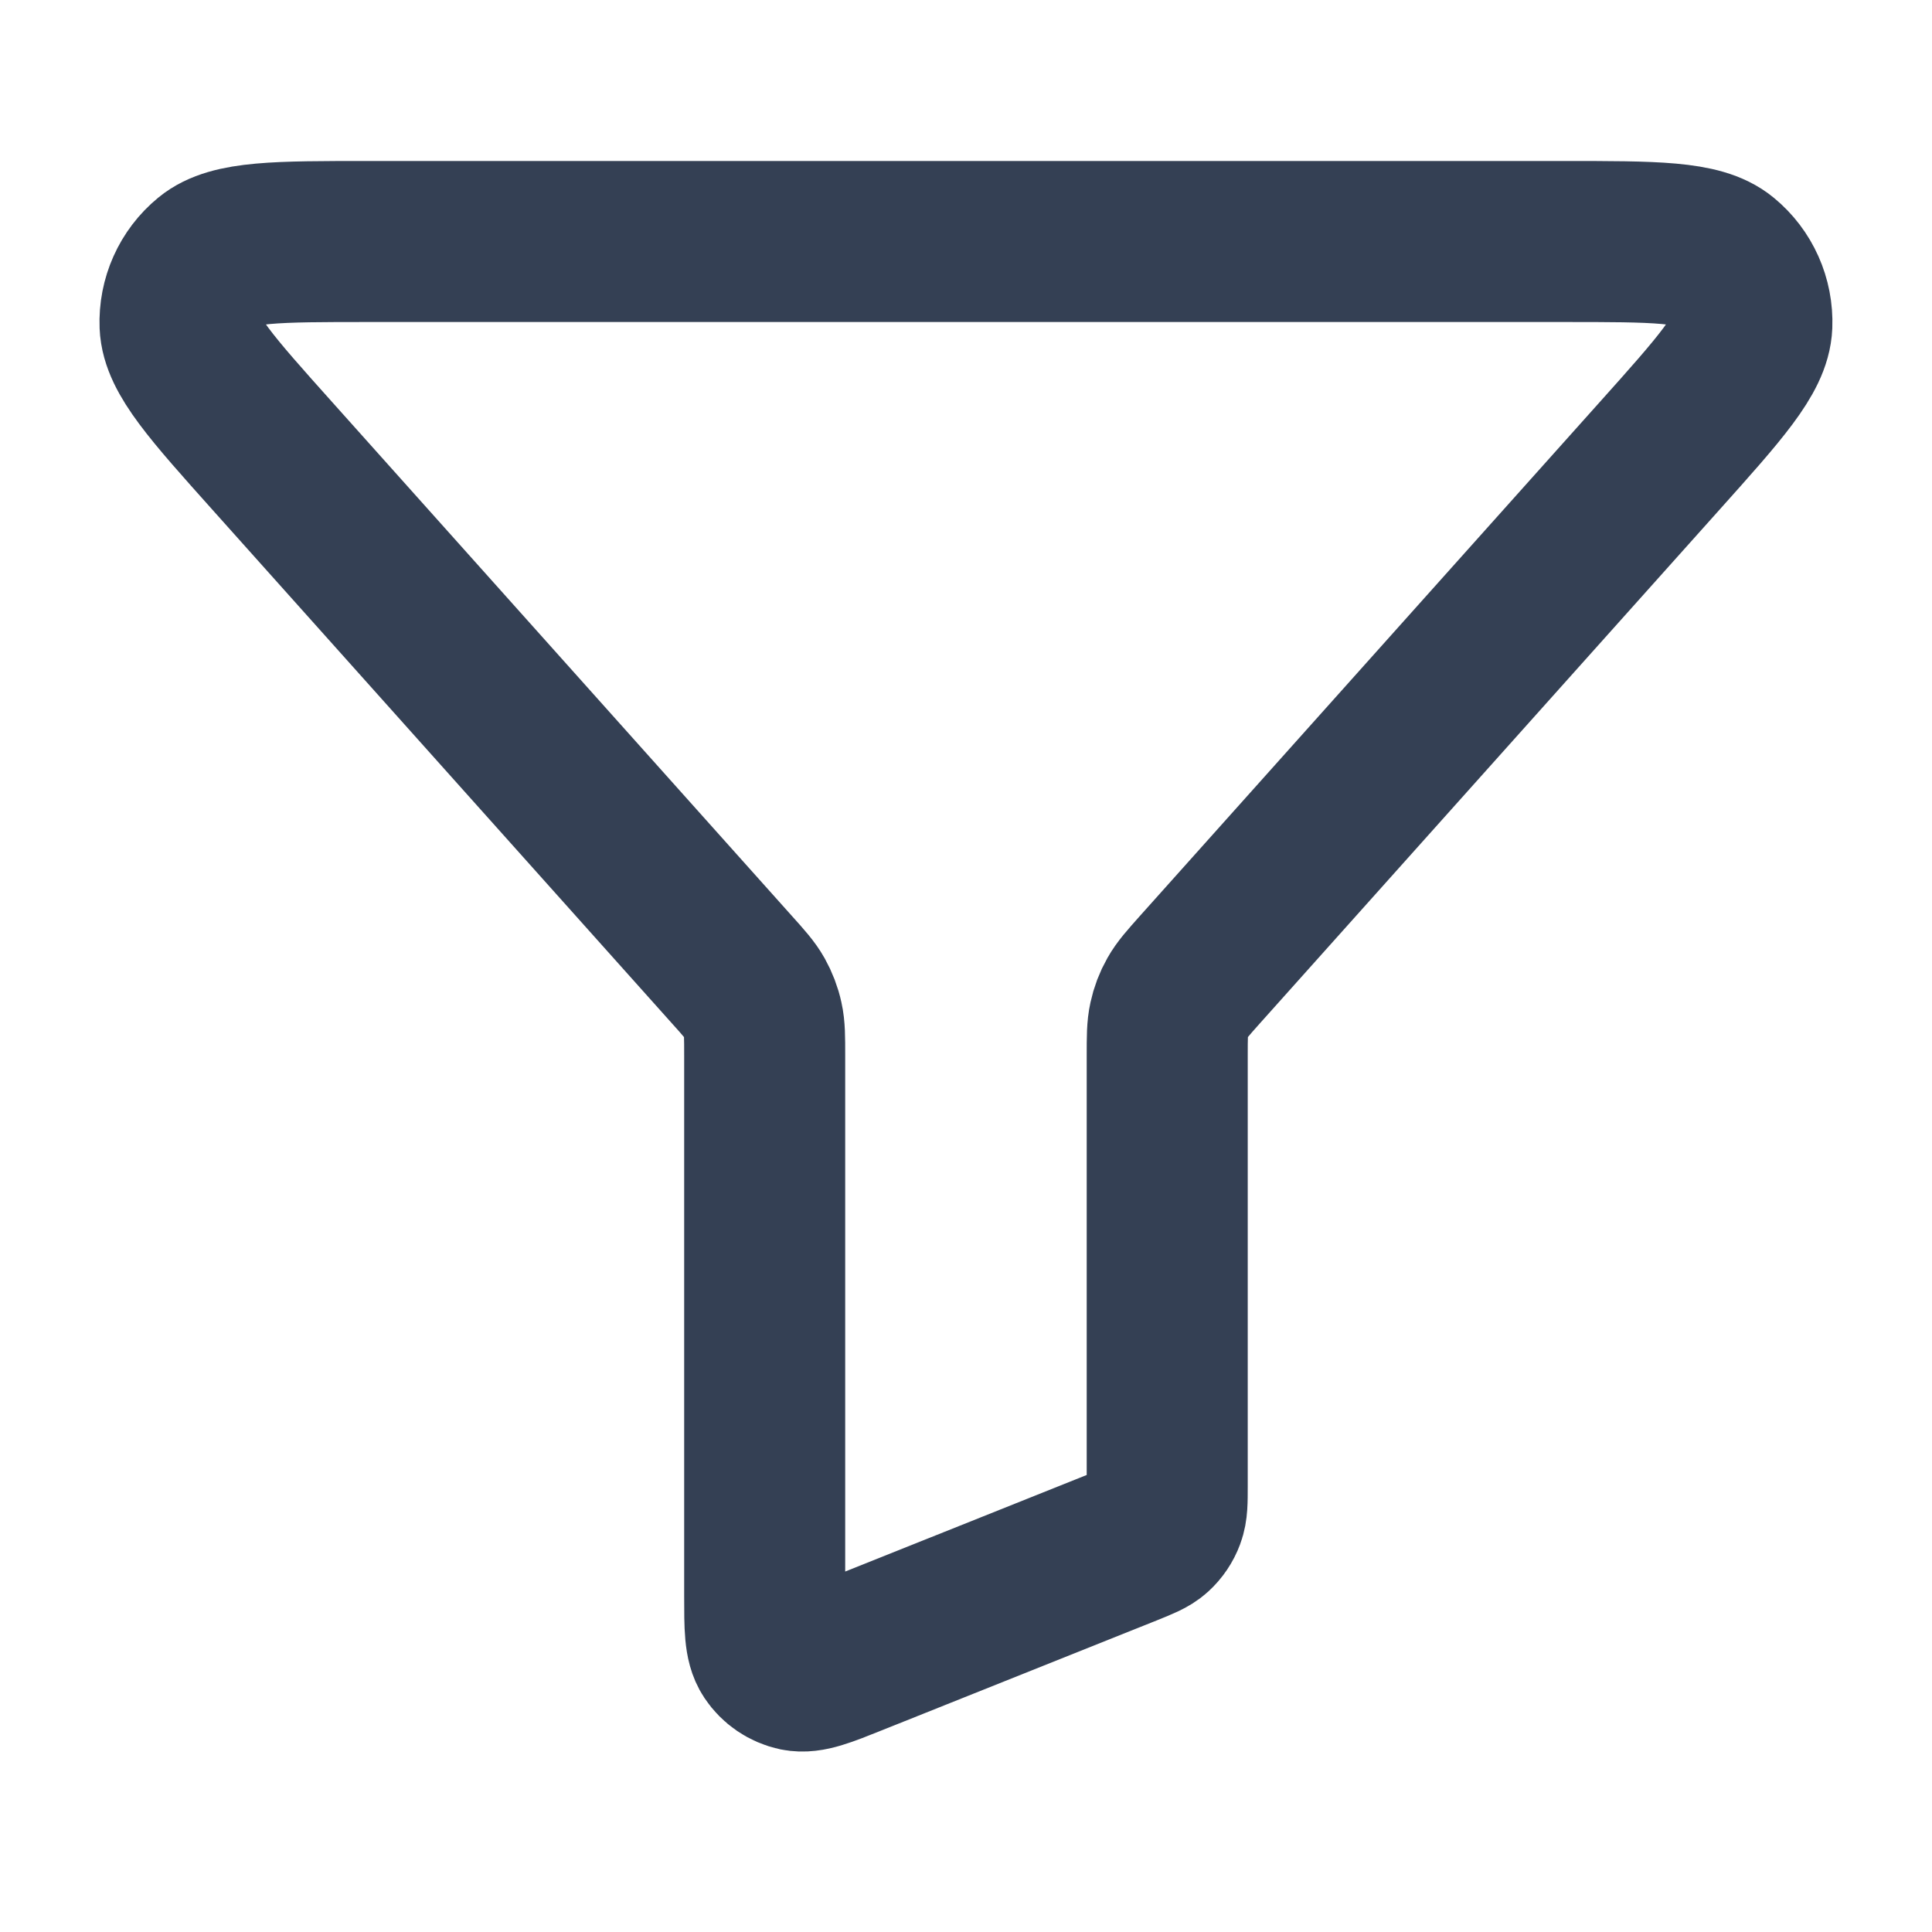
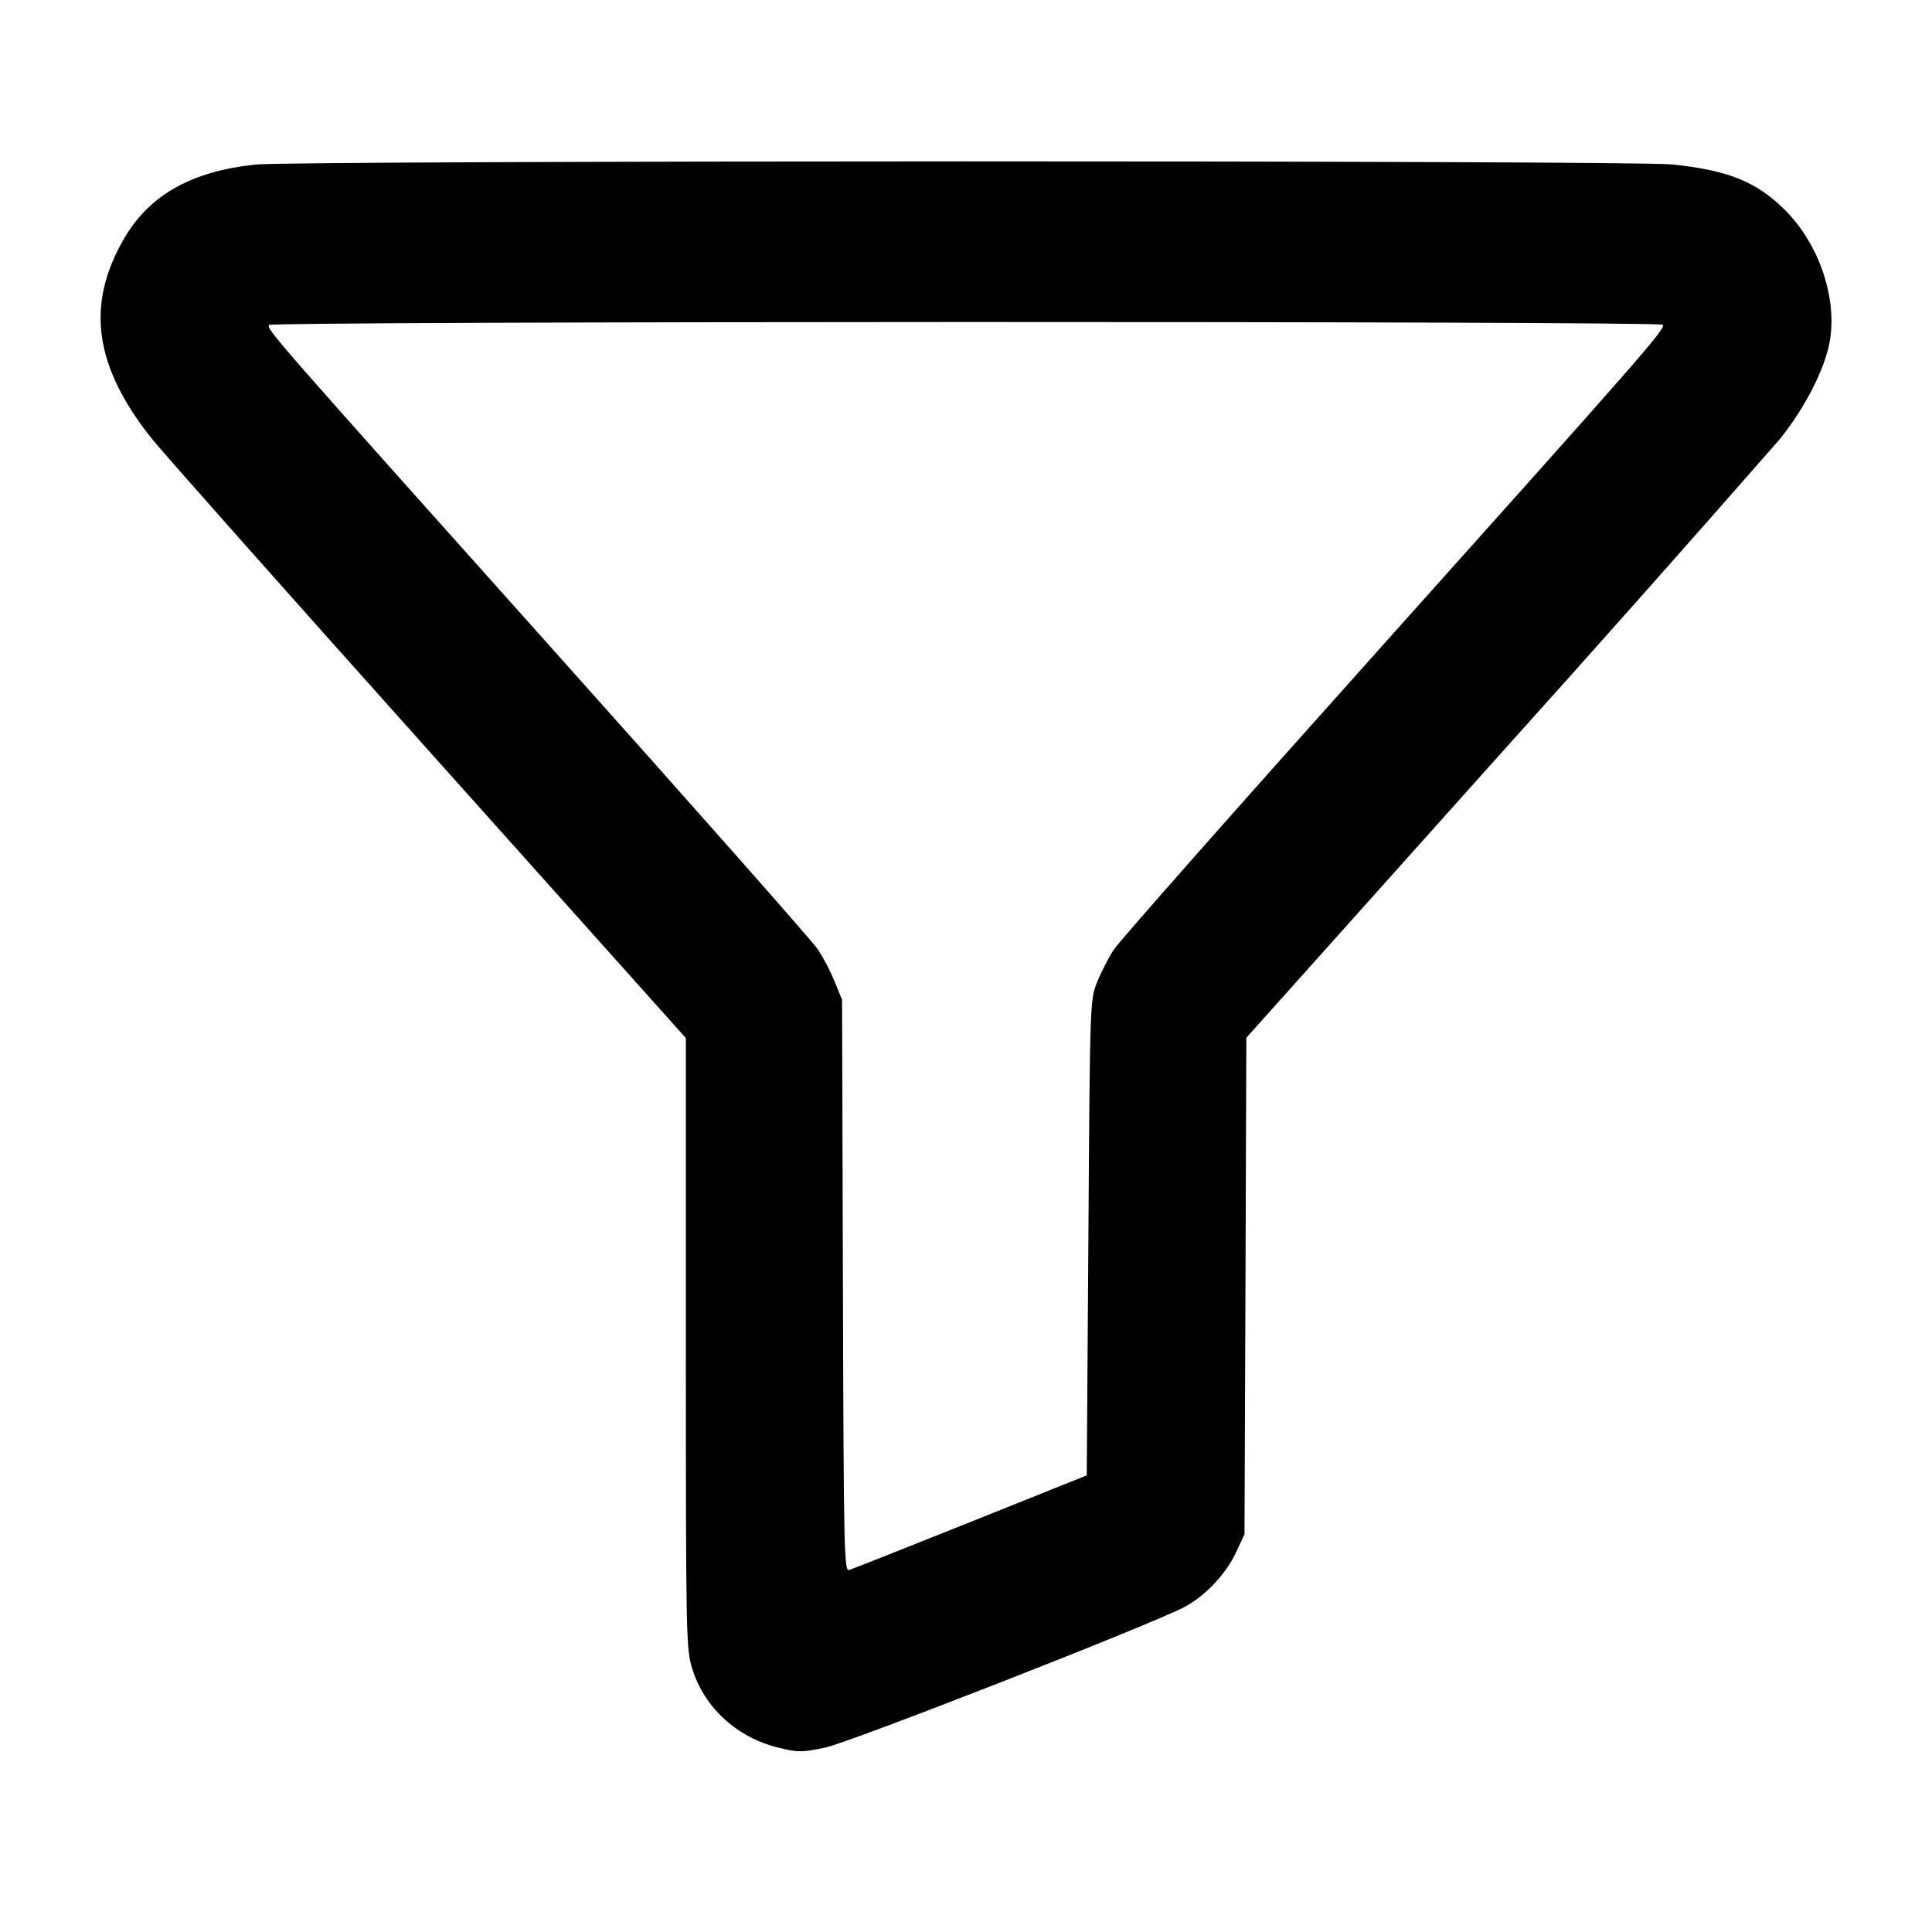
- <svg xmlns="http://www.w3.org/2000/svg" width="20" height="20" viewBox="0 0 20 20" fill="none">
-   <path d="M2.821 4.722C2.191 4.018 1.876 3.666 1.864 3.366C1.854 3.106 1.965 2.856 2.166 2.691C2.397 2.5 2.87 2.5 3.815 2.5H16.184C17.129 2.5 17.602 2.5 17.833 2.691C18.034 2.856 18.145 3.106 18.135 3.366C18.123 3.666 17.808 4.018 17.178 4.722L12.422 10.037C12.297 10.177 12.234 10.248 12.189 10.328C12.149 10.398 12.12 10.475 12.103 10.554C12.083 10.643 12.083 10.738 12.083 10.926V15.382C12.083 15.545 12.083 15.626 12.056 15.697C12.033 15.759 11.995 15.815 11.946 15.86C11.891 15.91 11.815 15.94 11.664 16.001L8.83 17.134C8.524 17.257 8.371 17.318 8.248 17.293C8.141 17.27 8.046 17.206 7.986 17.115C7.916 17.01 7.916 16.845 7.916 16.515V10.926C7.916 10.738 7.916 10.643 7.896 10.554C7.879 10.475 7.849 10.398 7.81 10.328C7.765 10.248 7.702 10.177 7.576 10.037L2.821 4.722Z" stroke="#344054" stroke-width="1.667" stroke-linecap="round" stroke-linejoin="round" />
+ <svg xmlns="http://www.w3.org/2000/svg" width="20" height="20" fill="none">
+   <path d="M2.65 1.703c-.661.068-1.1.313-1.361.759-.406.692-.316 1.334.292 2.091.117.145 1.406 1.598 2.866 3.228L7.1 10.746v3.157c0 3.053.002 3.164.066 3.371.125.403.46.711.889.817.208.051.243.051.487 0 .248-.051 3.308-1.247 3.703-1.447.22-.111.442-.343.549-.571l.089-.19.01-2.57.009-2.57 2.652-2.963a308.981 308.981 0 0 0 2.867-3.23c.259-.32.467-.723.519-1.008.083-.452-.108-1.016-.464-1.37-.295-.293-.59-.411-1.171-.47-.417-.043-14.245-.041-14.655.001m14.564 1.659c.027.044-.171.27-2.963 3.388-1.445 1.613-2.67 3-2.722 3.082-.053.081-.13.231-.171.333-.074.185-.075.191-.091 2.647l-.017 2.461-1.2.481c-.66.264-1.226.488-1.258.498-.054.018-.058-.153-.066-2.942l-.009-2.96-.076-.187a2.123 2.123 0 0 0-.173-.333c-.053-.081-1.278-1.467-2.721-3.08-2.939-3.286-2.989-3.343-2.962-3.386.024-.039 14.404-.042 14.429-.002" fill-rule="evenodd" fill="#000" />
</svg>
